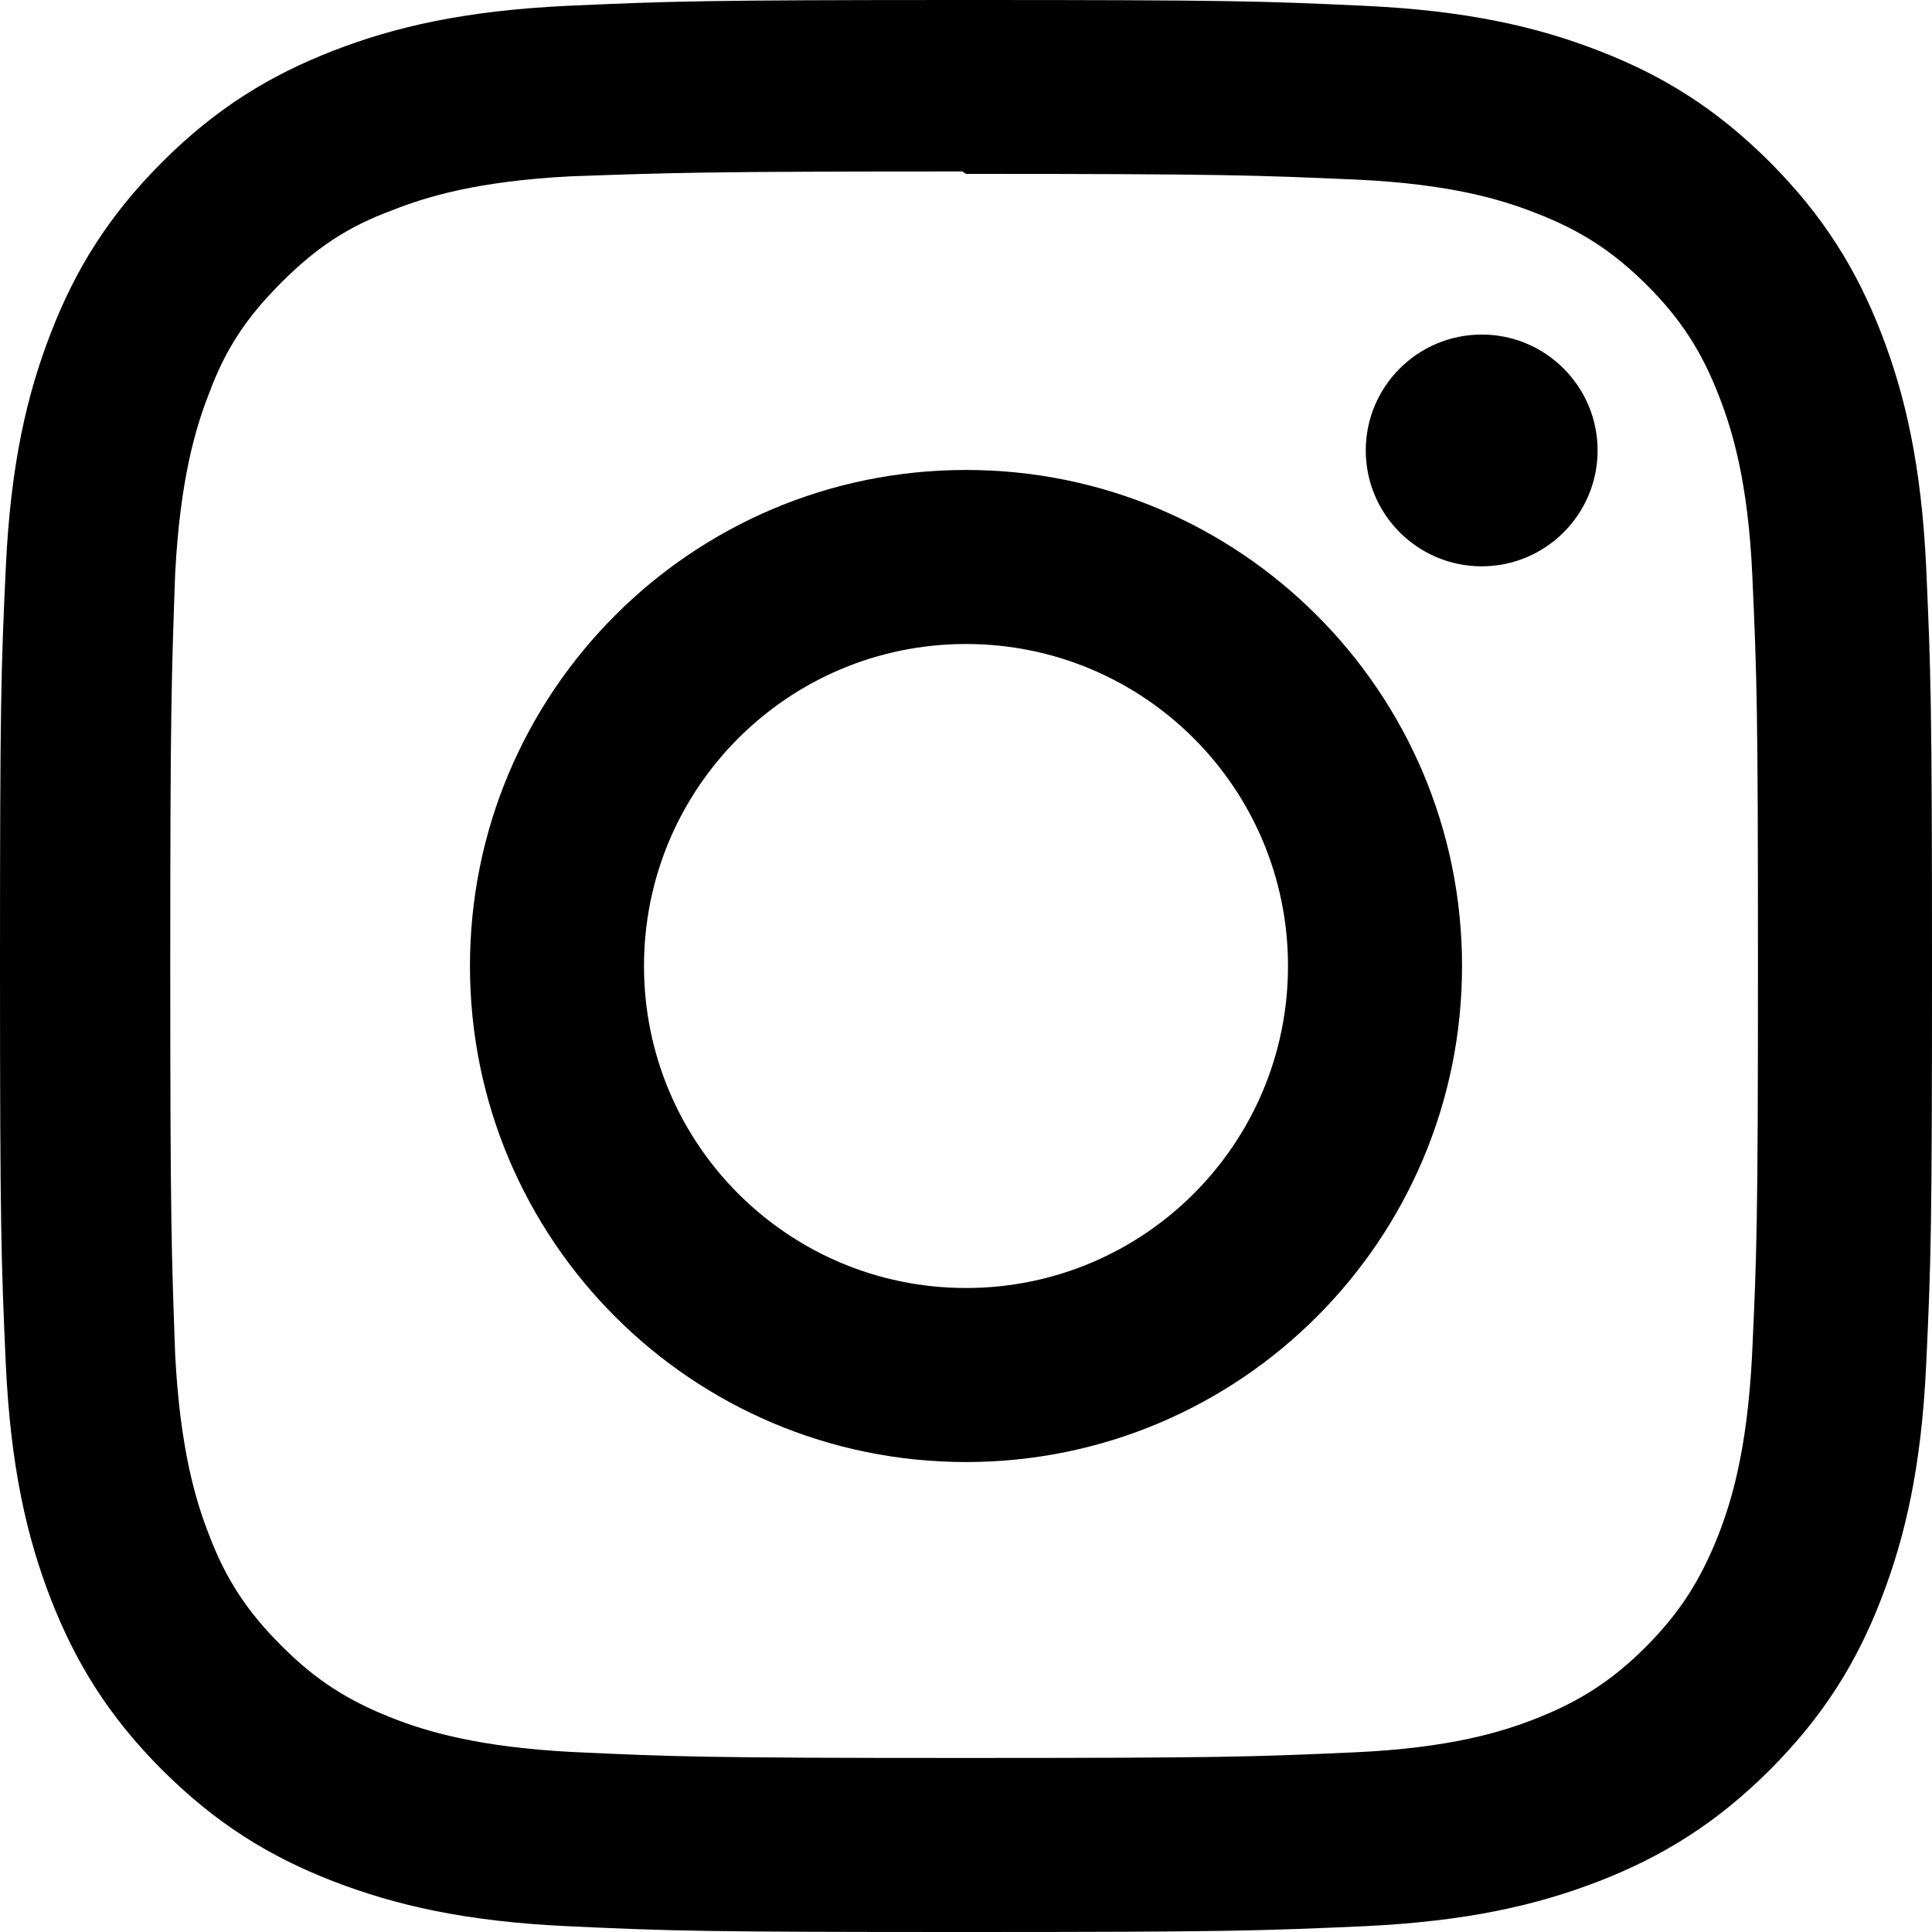
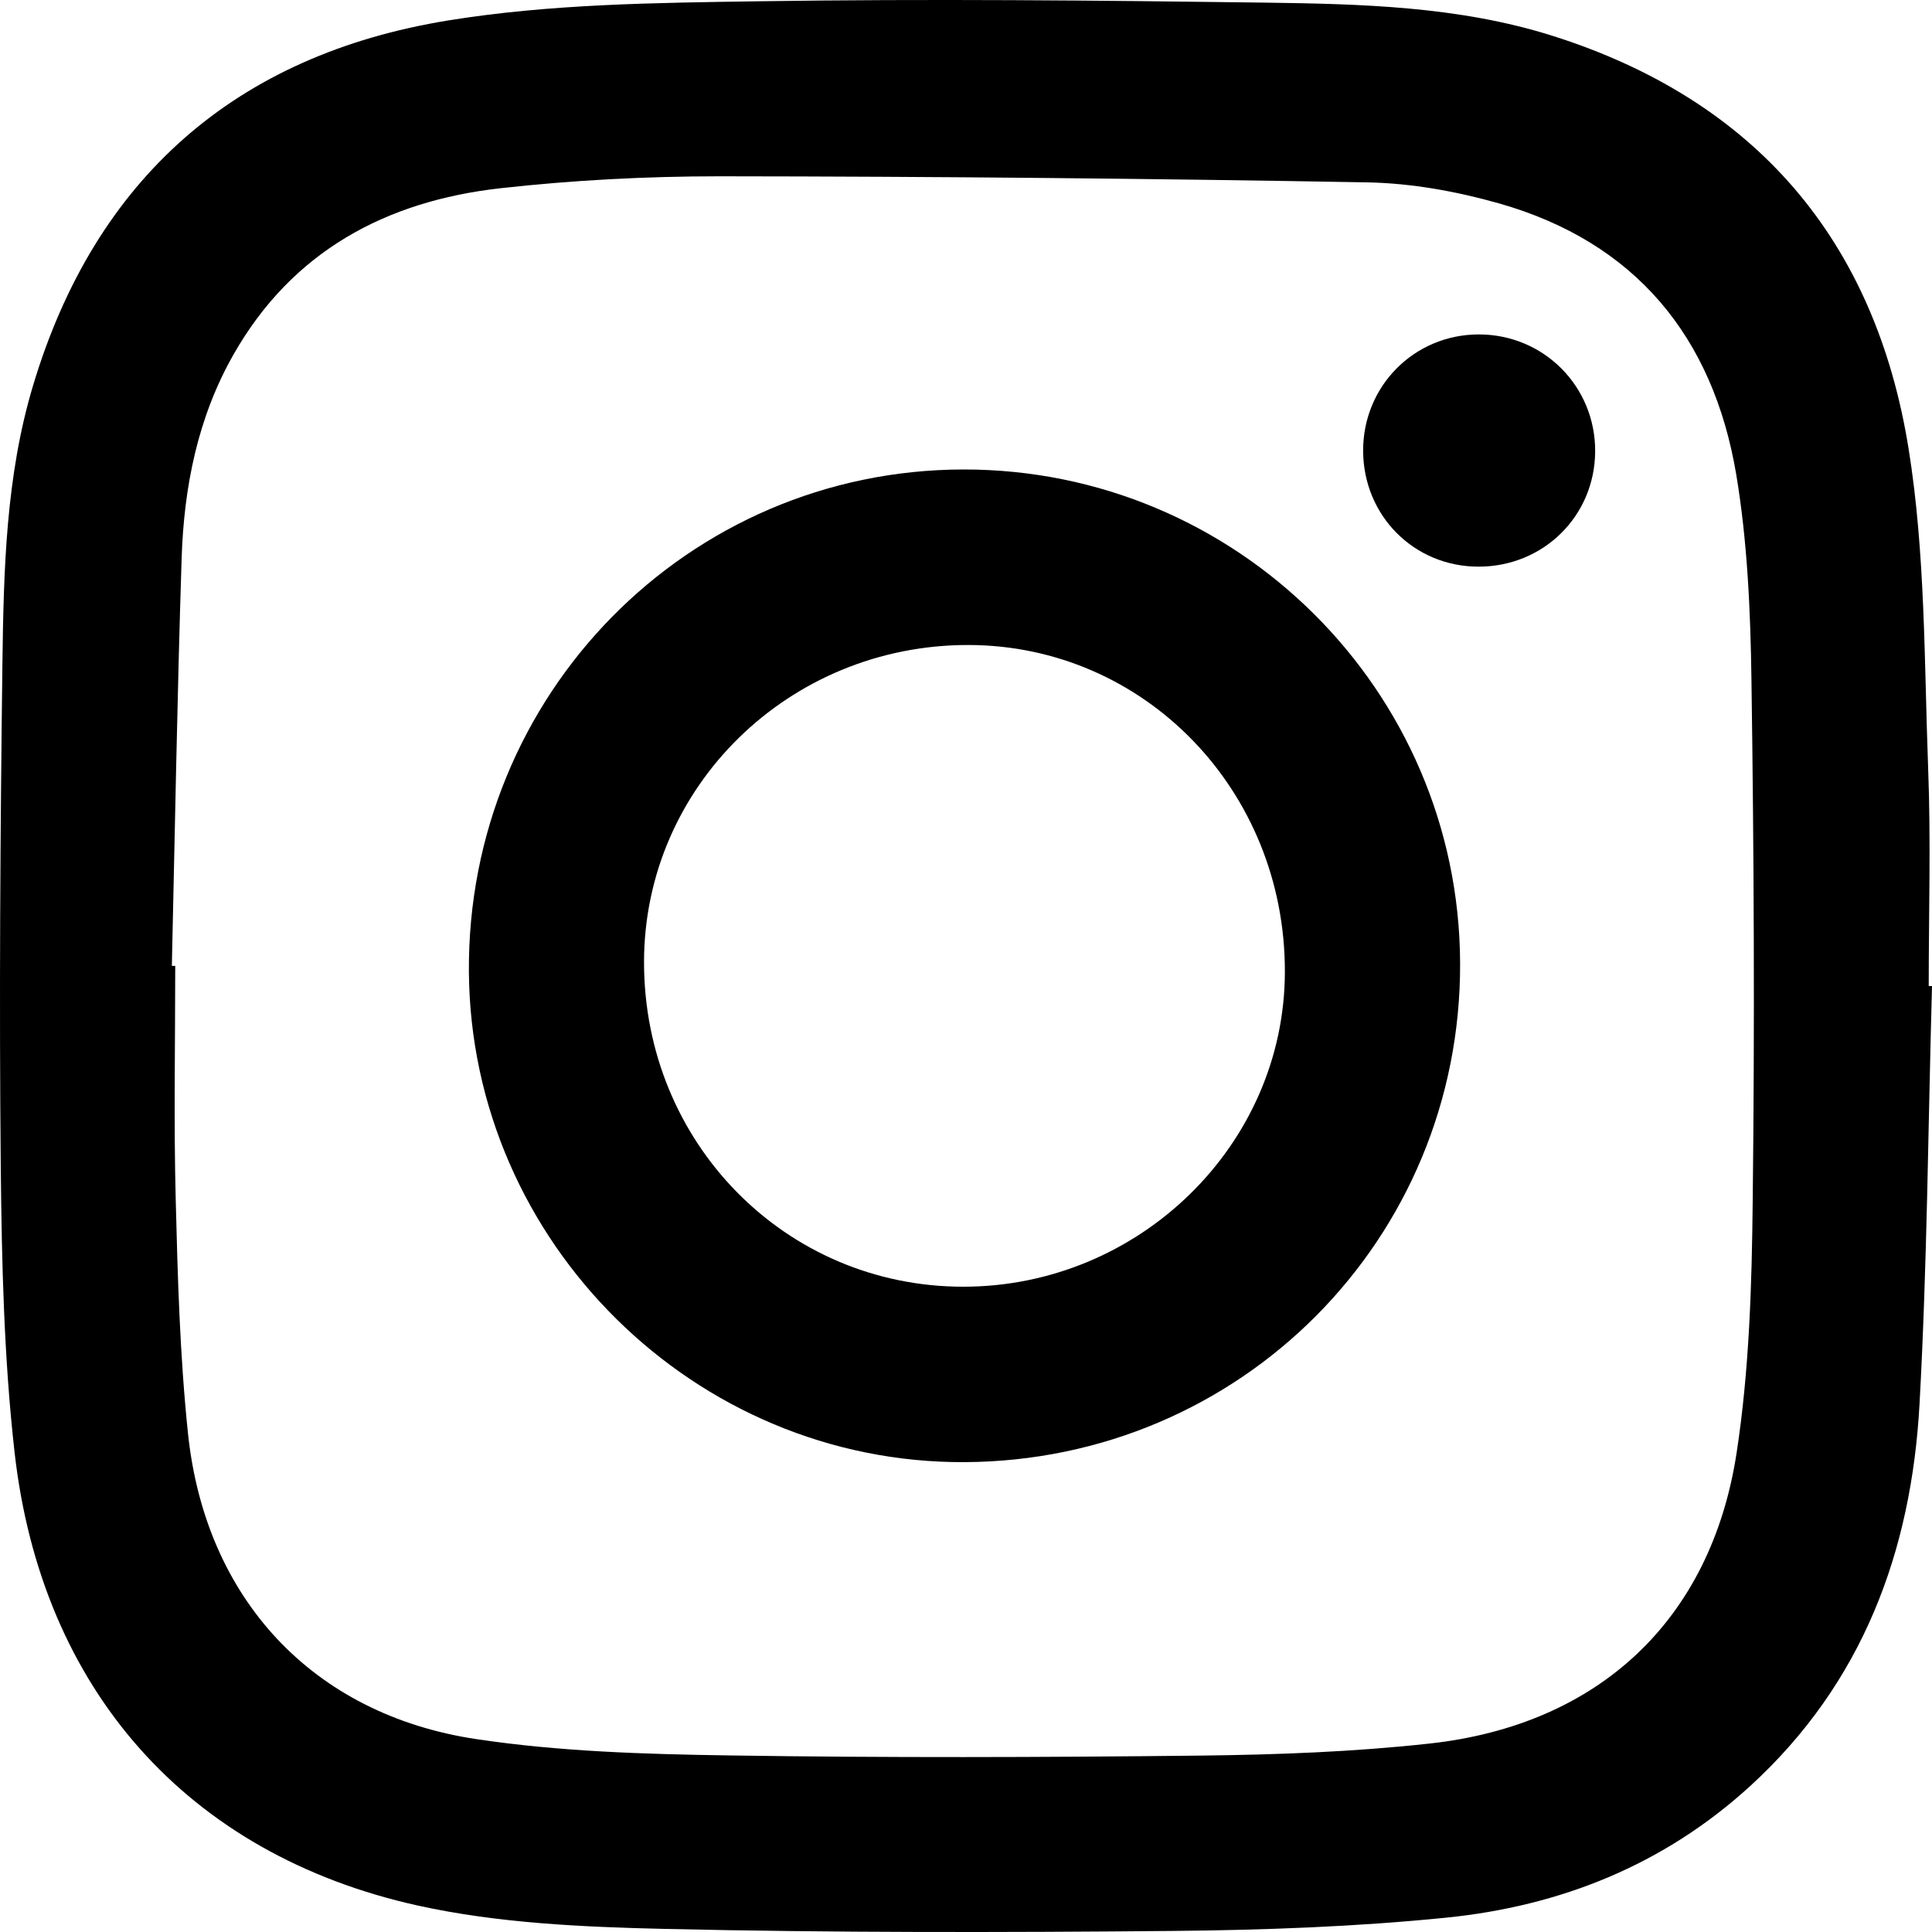
- <svg xmlns="http://www.w3.org/2000/svg" role="img" viewBox="0 0 24 24" fill="currentColor">
-   <path d="M12 0C8.74 0 8.333.015 7.053.072 5.775.132 4.905.333 4.14.63c-.789.306-1.459.717-2.126 1.384S.935 3.35.63 4.14C.333 4.905.131 5.775.072 7.053.012 8.333 0 8.74 0 12s.015 3.667.072 4.947c.06 1.277.261 2.148.558 2.913.306.788.717 1.459 1.384 2.126.667.666 1.336 1.079 2.126 1.384.766.296 1.636.499 2.913.558C8.333 23.988 8.74 24 12 24s3.667-.015 4.947-.072c1.277-.06 2.148-.262 2.913-.558.788-.306 1.459-.718 2.126-1.384.666-.667 1.079-1.335 1.384-2.126.296-.765.499-1.636.558-2.913.06-1.28.072-1.687.072-4.947s-.015-3.667-.072-4.947c-.06-1.277-.262-2.149-.558-2.913-.306-.789-.718-1.459-1.384-2.126C21.319 1.347 20.651.935 19.86.63c-.765-.297-1.636-.499-2.913-.558C15.667.012 15.26 0 12 0zm0 2.16c3.203 0 3.585.016 4.85.071 1.17.055 1.805.249 2.227.415.562.217.96.477 1.382.896.419.42.679.819.896 1.381.164.422.36 1.057.413 2.227.057 1.266.07 1.646.07 4.85s-.015 3.585-.074 4.85c-.061 1.17-.256 1.805-.421 2.227-.224.562-.479.96-.899 1.382-.419.419-.824.679-1.38.896-.42.164-1.065.36-2.235.413-1.274.057-1.649.07-4.859.07-3.211 0-3.586-.015-4.859-.074-1.171-.061-1.816-.256-2.236-.421-.569-.224-.96-.479-1.379-.899-.421-.419-.69-.824-.9-1.38-.165-.42-.359-1.065-.42-2.235-.045-1.26-.061-1.649-.061-4.844 0-3.196.016-3.586.061-4.861.061-1.17.255-1.814.42-2.234.21-.57.479-.96.9-1.381.419-.419.81-.689 1.379-.898.42-.166 1.051-.361 2.221-.421 1.275-.045 1.65-.06 4.859-.06l.045.03zm0 3.678c-3.405 0-6.162 2.76-6.162 6.162 0 3.405 2.76 6.162 6.162 6.162 3.405 0 6.162-2.76 6.162-6.162 0-3.405-2.76-6.162-6.162-6.162zM12 16c-2.21 0-4-1.79-4-4s1.79-4 4-4 4 1.79 4 4-1.79 4-4 4zm7.846-10.405c0 .795-.646 1.44-1.44 1.44-.795 0-1.44-.646-1.44-1.44 0-.794.646-1.439 1.44-1.439.793-.001 1.44.645 1.44 1.439z" />
+ <svg xmlns="http://www.w3.org/2000/svg" width="20" height="20" viewBox="0 0 20 20" fill="none">
+   <path d="M20 10.208C19.96 11.649 19.95 13.093 19.871 14.533C19.787 16.061 19.282 17.424 18.119 18.488C17.223 19.307 16.151 19.733 14.967 19.852C14.031 19.946 13.086 19.98 12.145 19.989C10.39 20.005 8.634 20.008 6.879 19.968C6.025 19.948 5.153 19.909 4.324 19.726C1.937 19.197 0.428 17.485 0.151 15.036C0.041 14.062 0.018 13.076 0.008 12.095C-0.009 10.353 0.003 8.611 0.025 6.868C0.038 5.903 0.06 4.932 0.341 3.995C0.986 1.84 2.448 0.568 4.638 0.212C5.698 0.04 6.789 0.029 7.868 0.013C9.607 -0.013 11.348 0.004 13.088 0.027C14.091 0.041 15.098 0.064 16.069 0.37C18.177 1.036 19.413 2.494 19.758 4.647C19.932 5.731 19.919 6.847 19.96 7.95C19.989 8.701 19.966 9.455 19.966 10.207C19.977 10.207 19.988 10.207 20 10.208ZM1.779 9.999C1.791 9.999 1.803 9.999 1.814 9.999C1.814 10.806 1.798 11.612 1.819 12.417C1.839 13.222 1.862 14.029 1.945 14.829C2.121 16.546 3.234 17.748 4.929 18.003C5.789 18.132 6.669 18.159 7.54 18.172C9.165 18.197 10.79 18.192 12.415 18.174C13.211 18.165 14.01 18.136 14.8 18.049C16.547 17.857 17.711 16.774 17.977 15.042C18.109 14.182 18.135 13.3 18.144 12.428C18.165 10.632 18.157 8.836 18.131 7.04C18.121 6.329 18.09 5.609 17.973 4.909C17.733 3.487 16.929 2.506 15.516 2.105C15.078 1.981 14.614 1.897 14.16 1.888C11.923 1.848 9.685 1.827 7.448 1.825C6.69 1.825 5.929 1.865 5.177 1.949C3.997 2.082 3.027 2.6 2.419 3.667C2.046 4.321 1.903 5.045 1.88 5.788C1.835 7.191 1.811 8.595 1.779 9.999Z" fill="currentColor" />
+   <path d="M9.985 15.136C7.191 15.149 4.875 12.859 4.854 10.062C4.833 7.19 7.121 4.865 9.972 4.86C12.8 4.856 15.104 7.144 15.115 9.969C15.126 12.826 12.846 15.122 9.985 15.136ZM9.968 13.32C11.792 13.322 13.298 11.851 13.301 10.061C13.305 8.183 11.848 6.679 10.024 6.677C8.169 6.675 6.668 8.143 6.667 9.959C6.666 11.829 8.129 13.318 9.968 13.32Z" fill="currentColor" />
+   <path d="M15.306 5.866C14.638 5.866 14.113 5.338 14.111 4.666C14.11 3.997 14.639 3.464 15.305 3.462C15.98 3.46 16.518 4.001 16.513 4.676C16.508 5.343 15.977 5.866 15.306 5.866Z" fill="currentColor" />
</svg>
